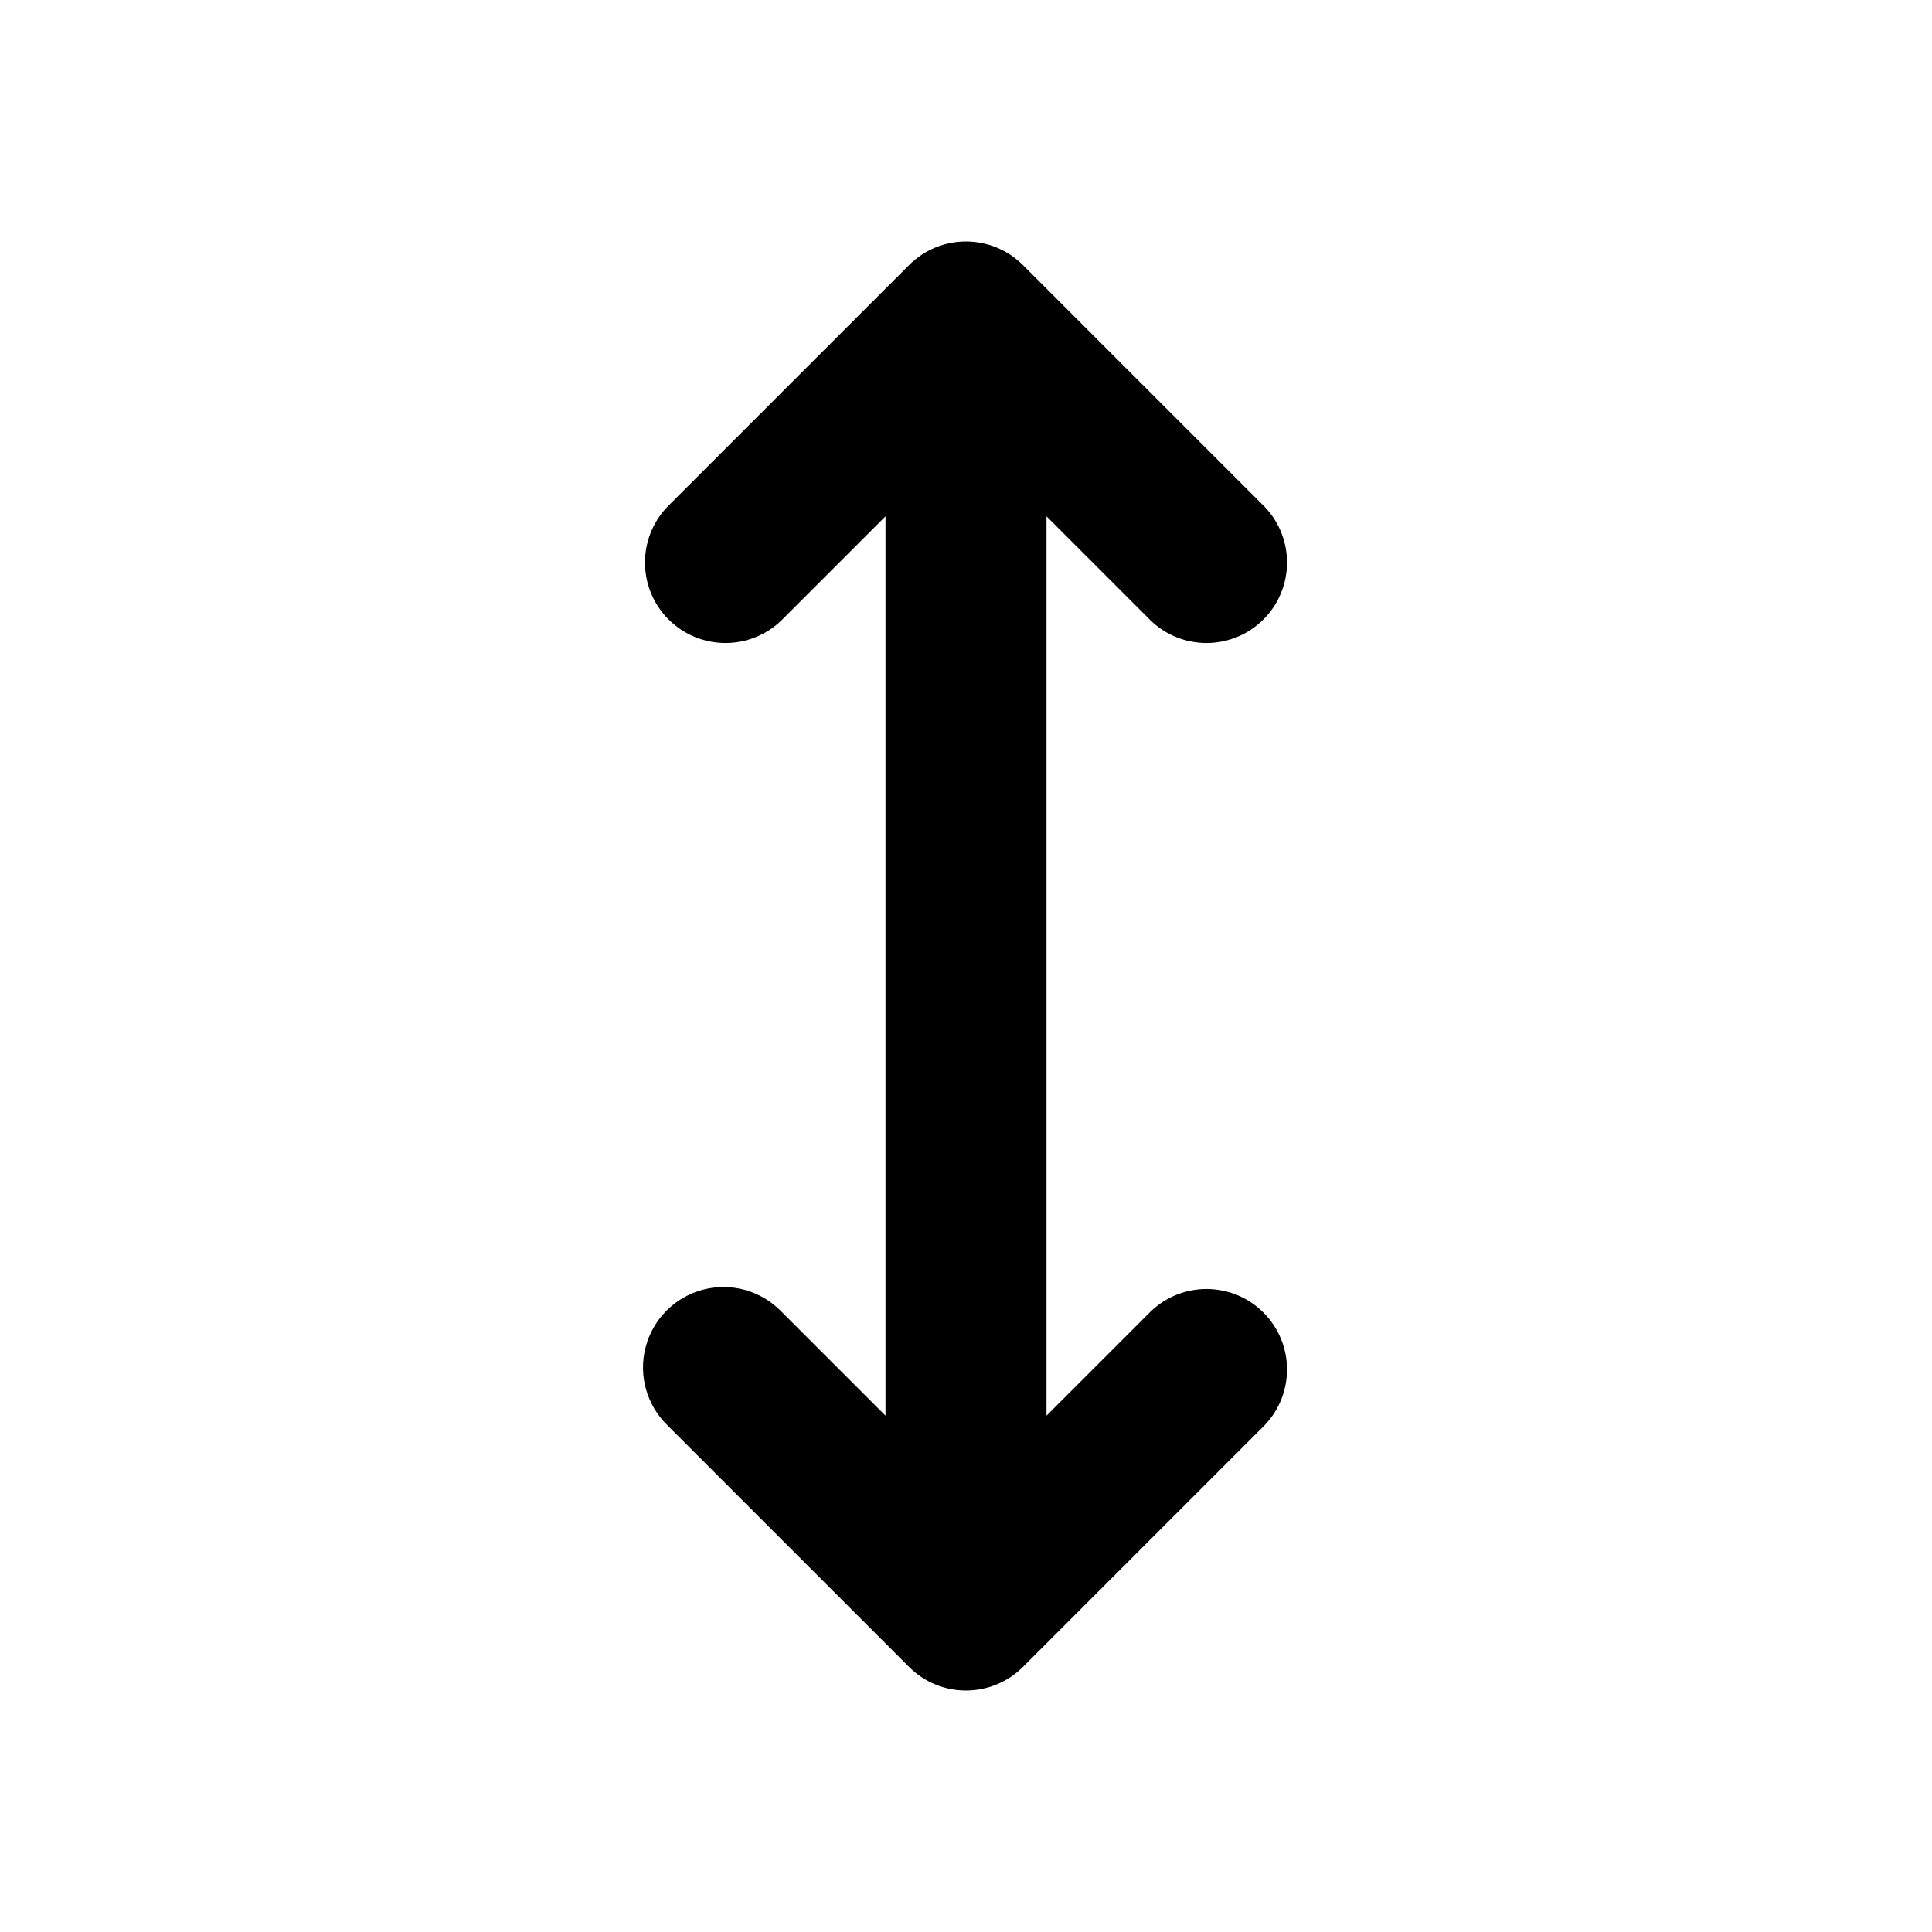
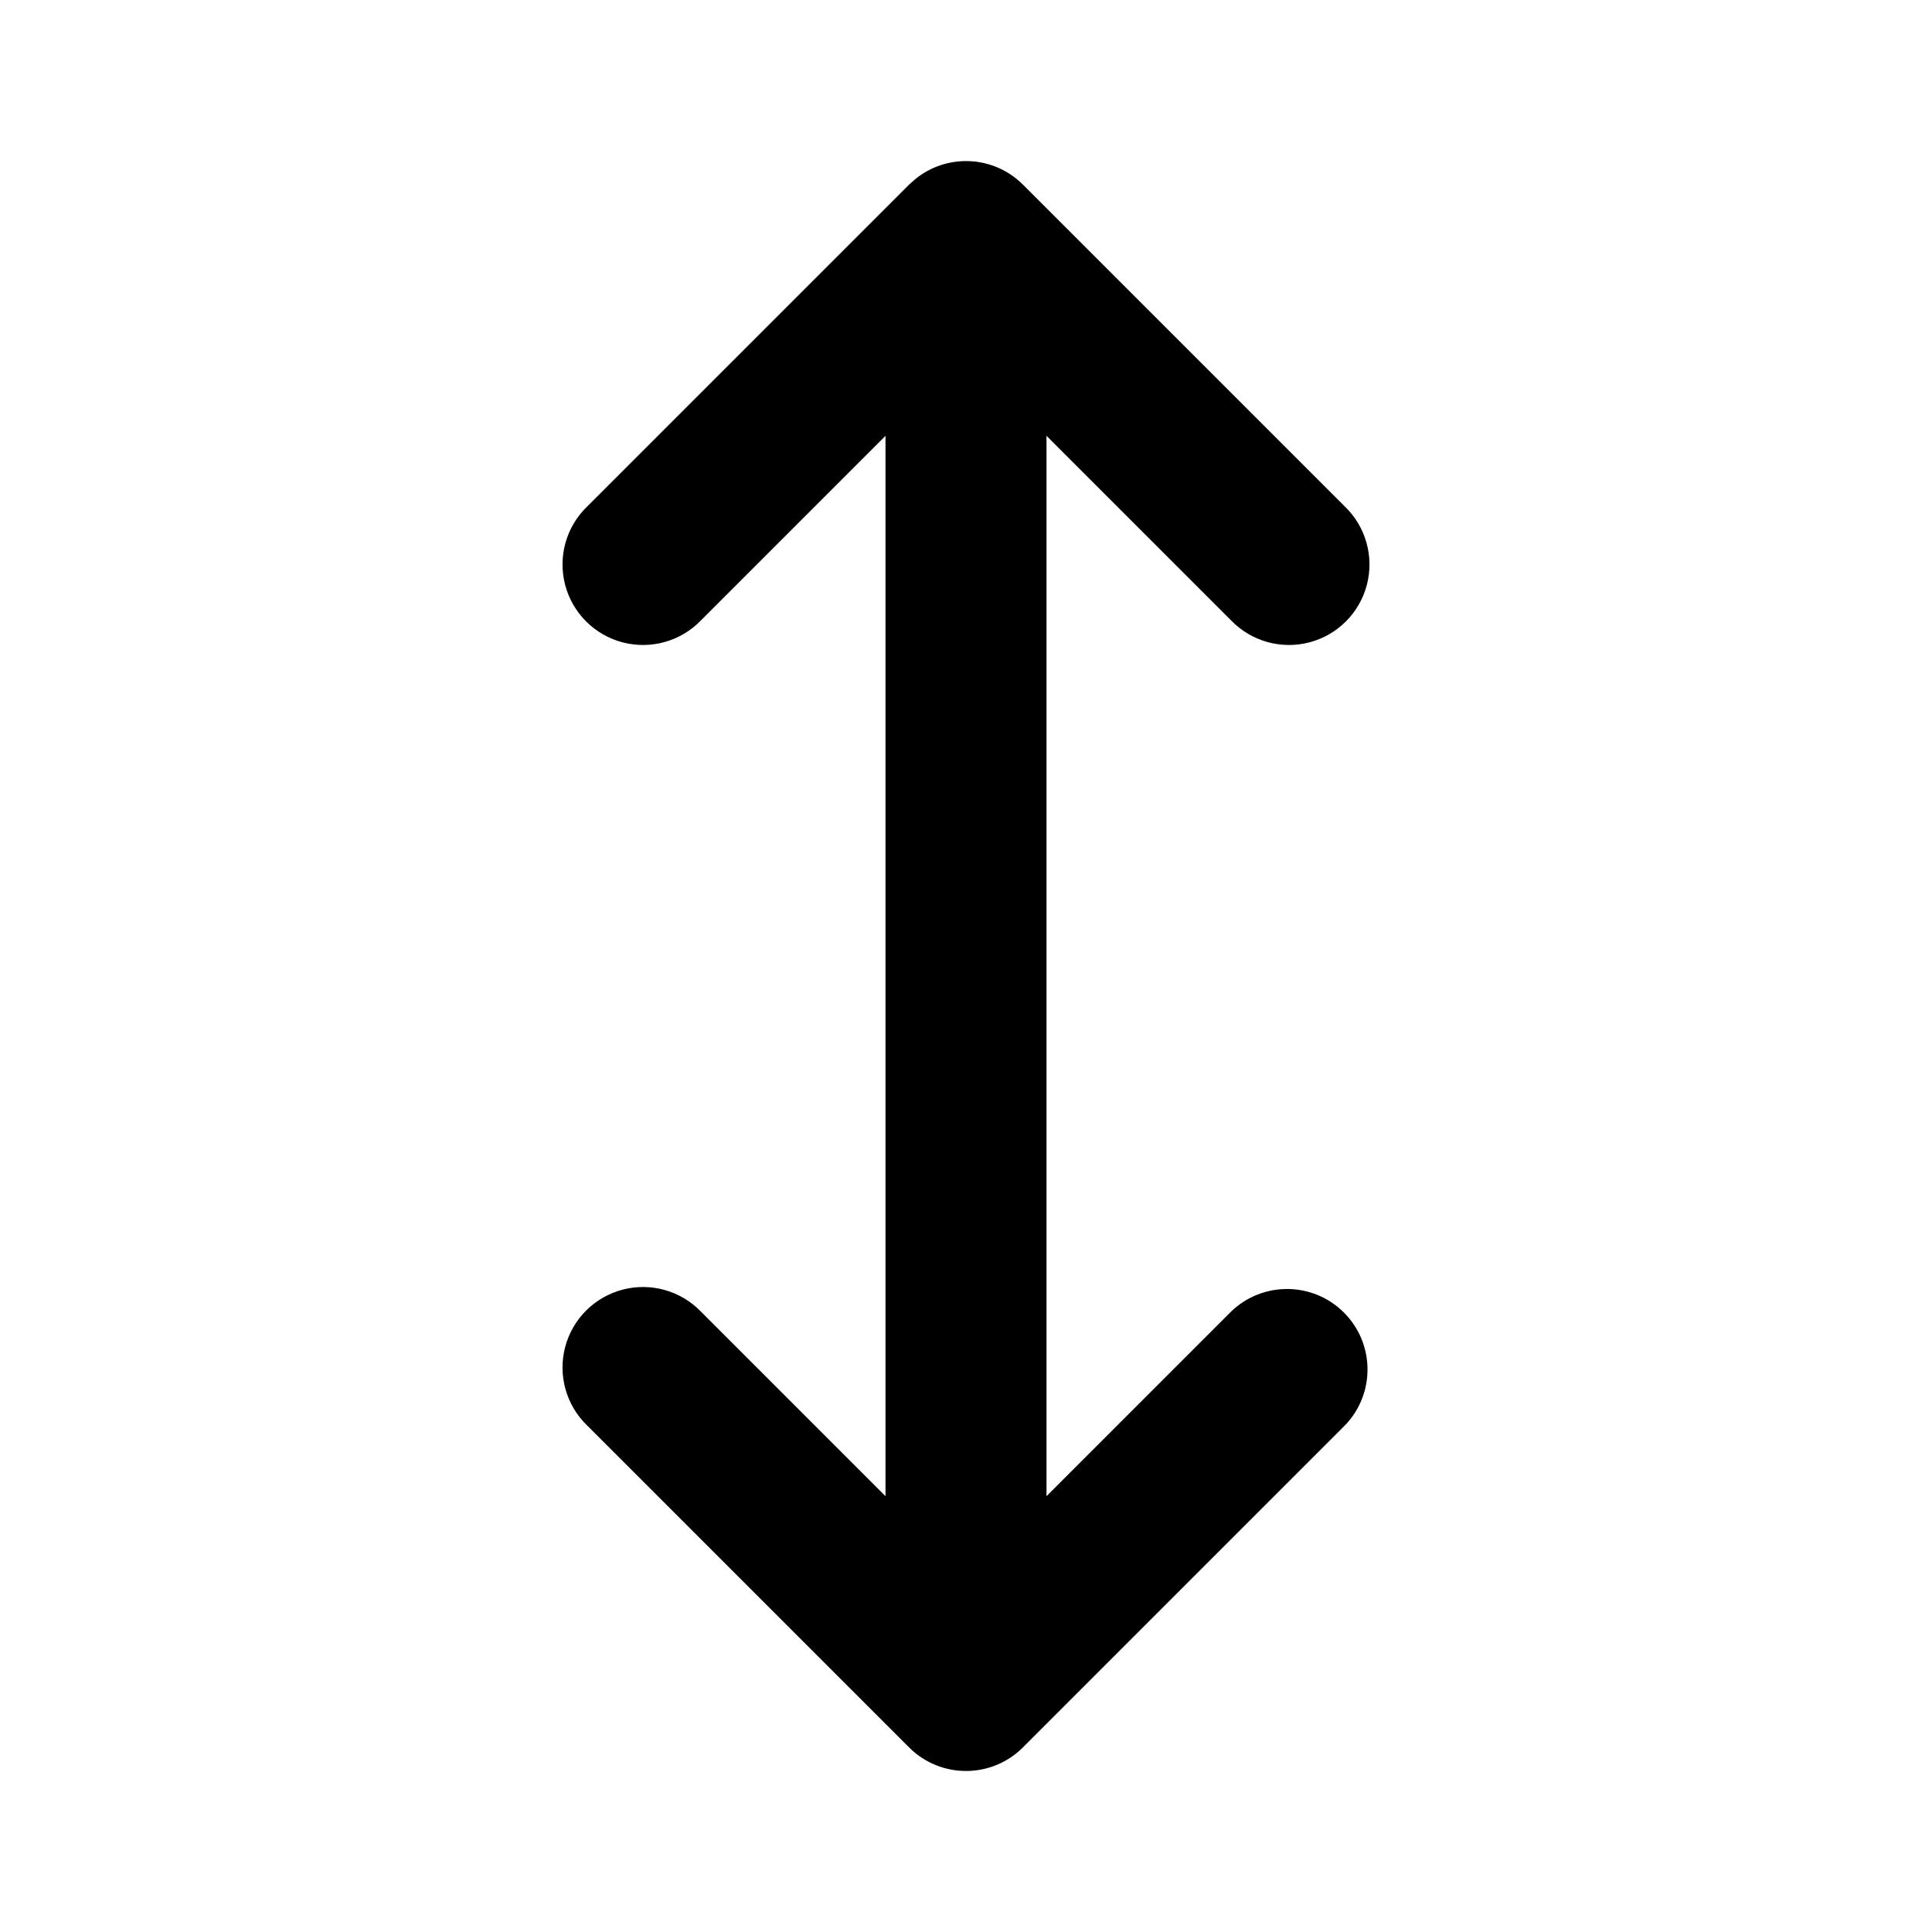
<svg xmlns="http://www.w3.org/2000/svg" width="24" height="24" fill="none" viewBox="0 0 24 24">
-   <path fill="#000" fill-rule="evenodd" d="M11.293 3.293a1 1 0 0 1 1.414 0l3 3a1 1 0 0 1-1.414 1.414L13 6.414v11.172l1.293-1.293a1 1 0 0 1 1.414 1.414l-3 3a1 1 0 0 1-1.414 0l-3-3a1 1 0 1 1 1.414-1.414L11 17.586V6.414L9.707 7.707a1 1 0 0 1-1.414-1.414z" clip-rule="evenodd" />
+   <path fill="#000" d="M11.37 2.225a1 1 0 0 1 1.337.068l4 4a1 1 0 1 1-1.414 1.414L13 5.414v13.172l2.293-2.293a1 1 0 0 1 1.414 1.414l-4 4a1 1 0 0 1-1.414 0l-4-4a1 1 0 1 1 1.414-1.414L11 18.586V5.414L8.707 7.707a1 1 0 1 1-1.414-1.414l4-4z" />
</svg>
